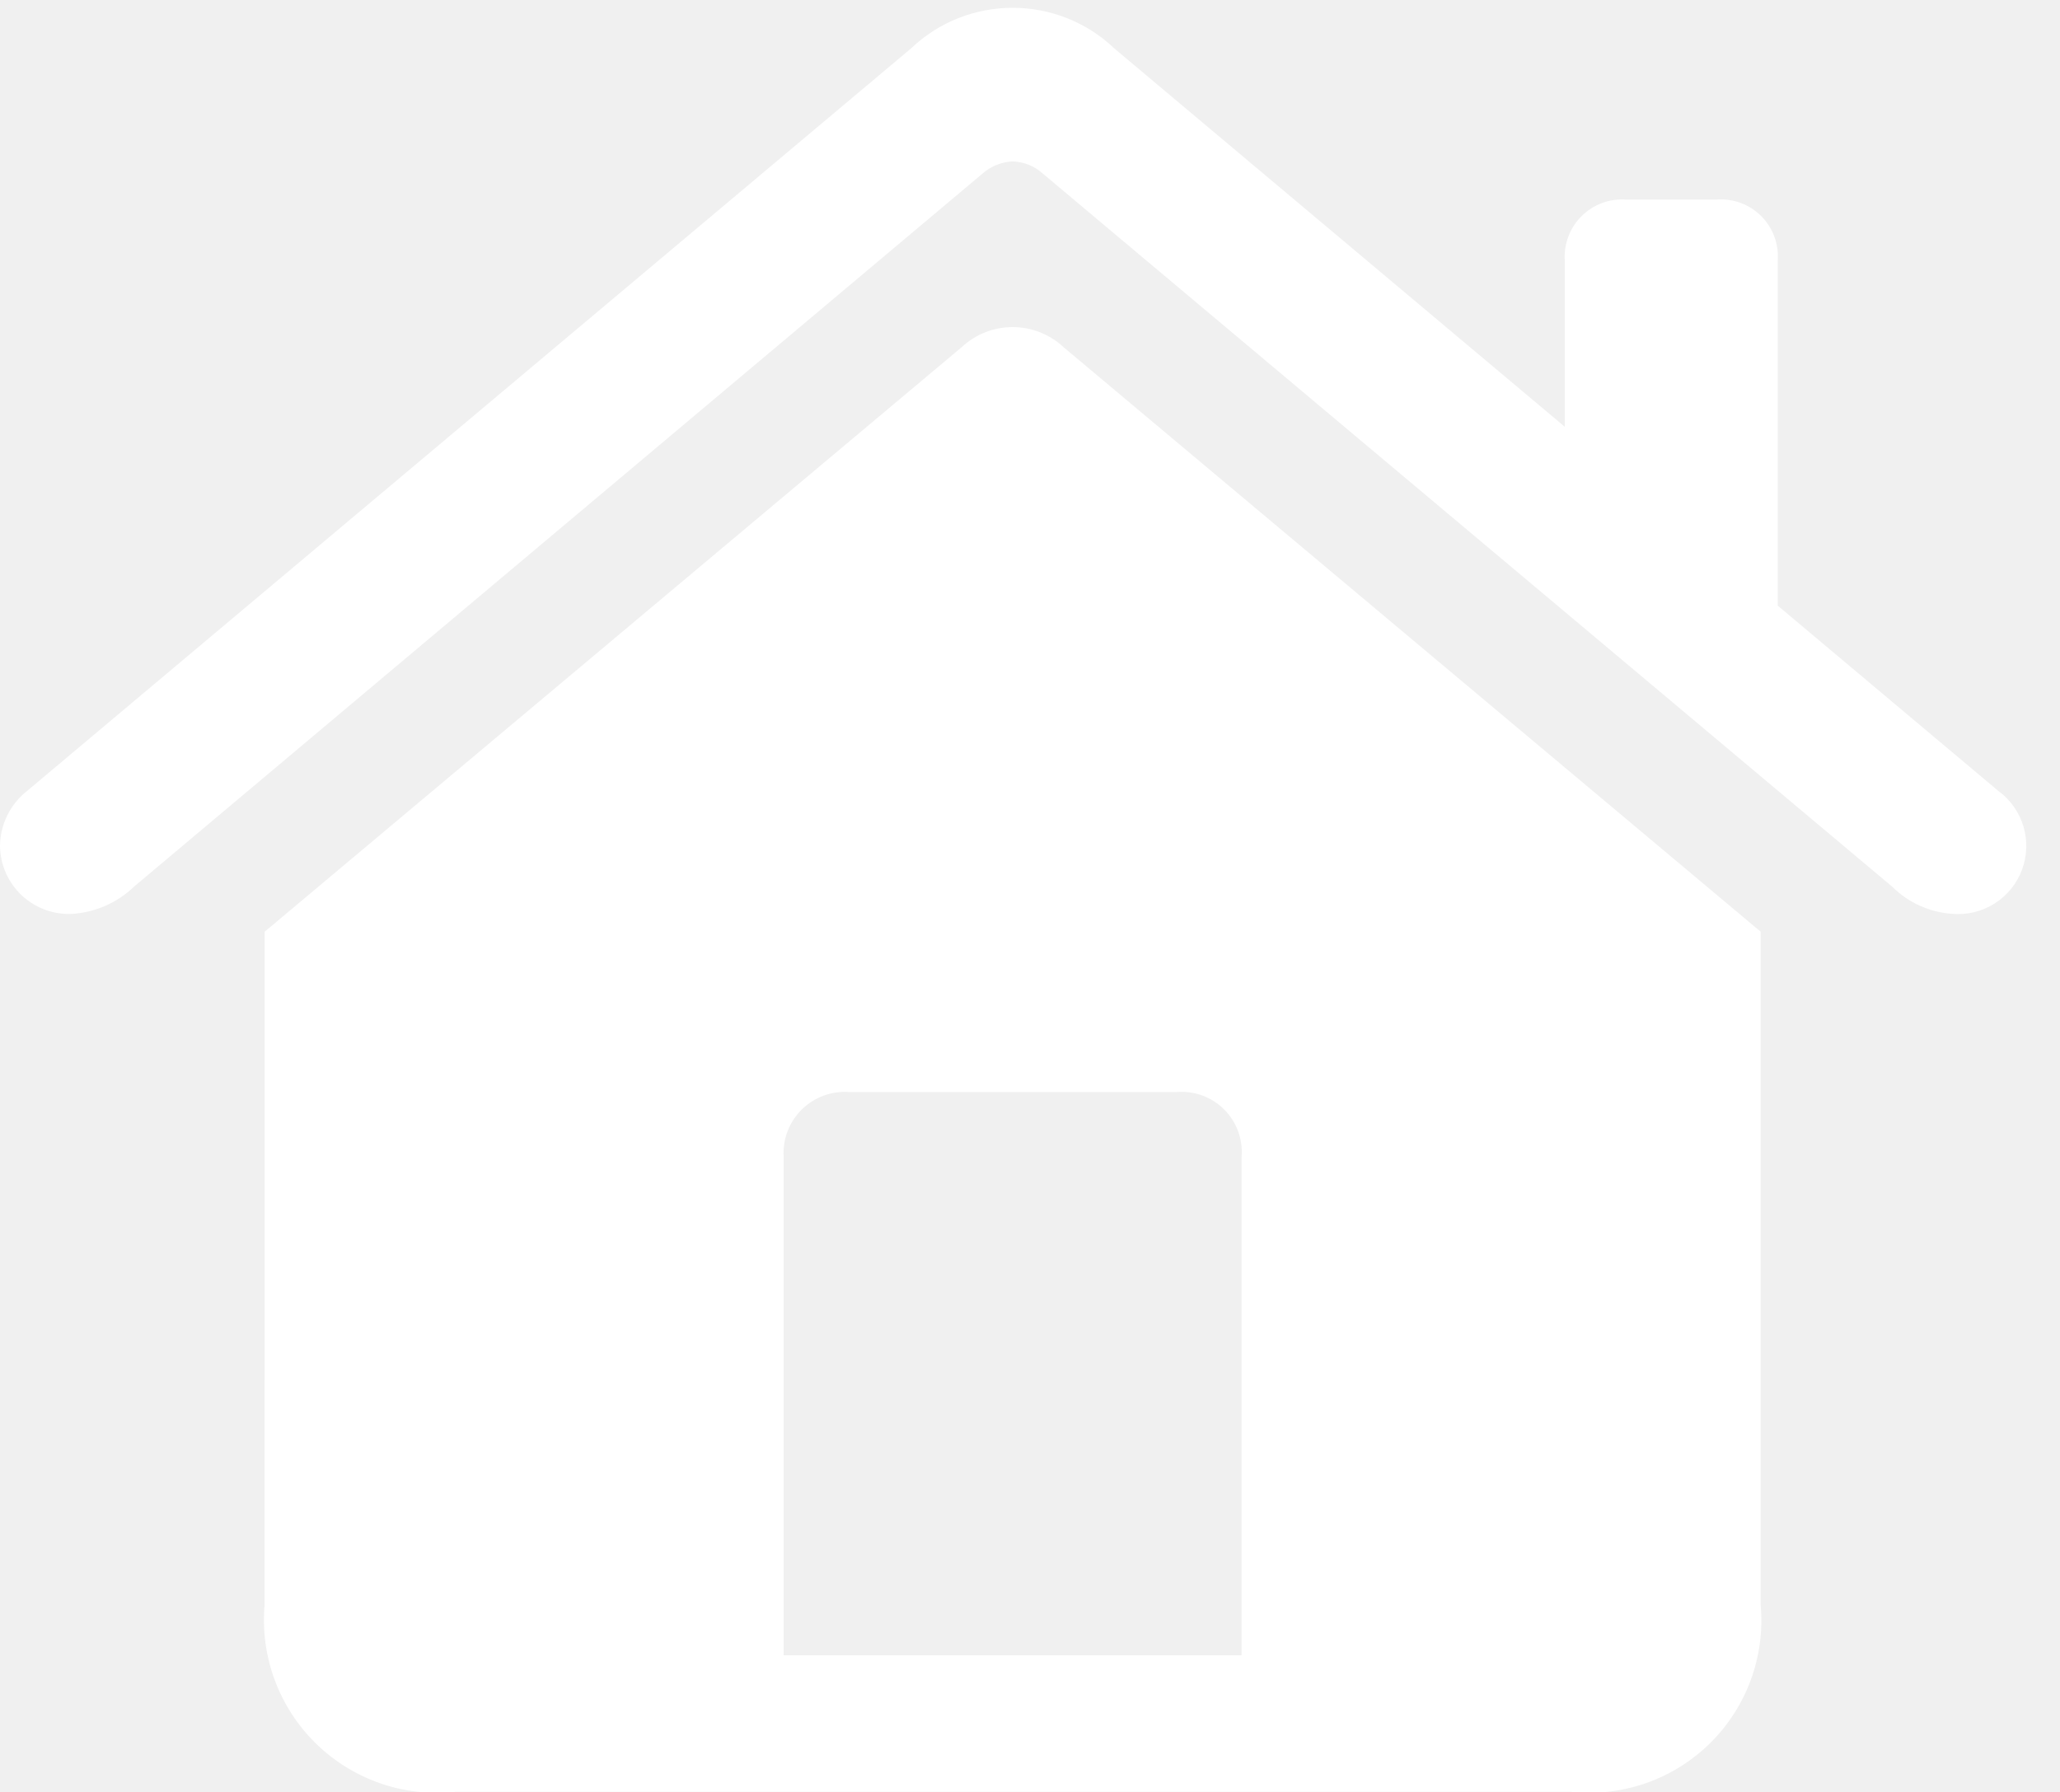
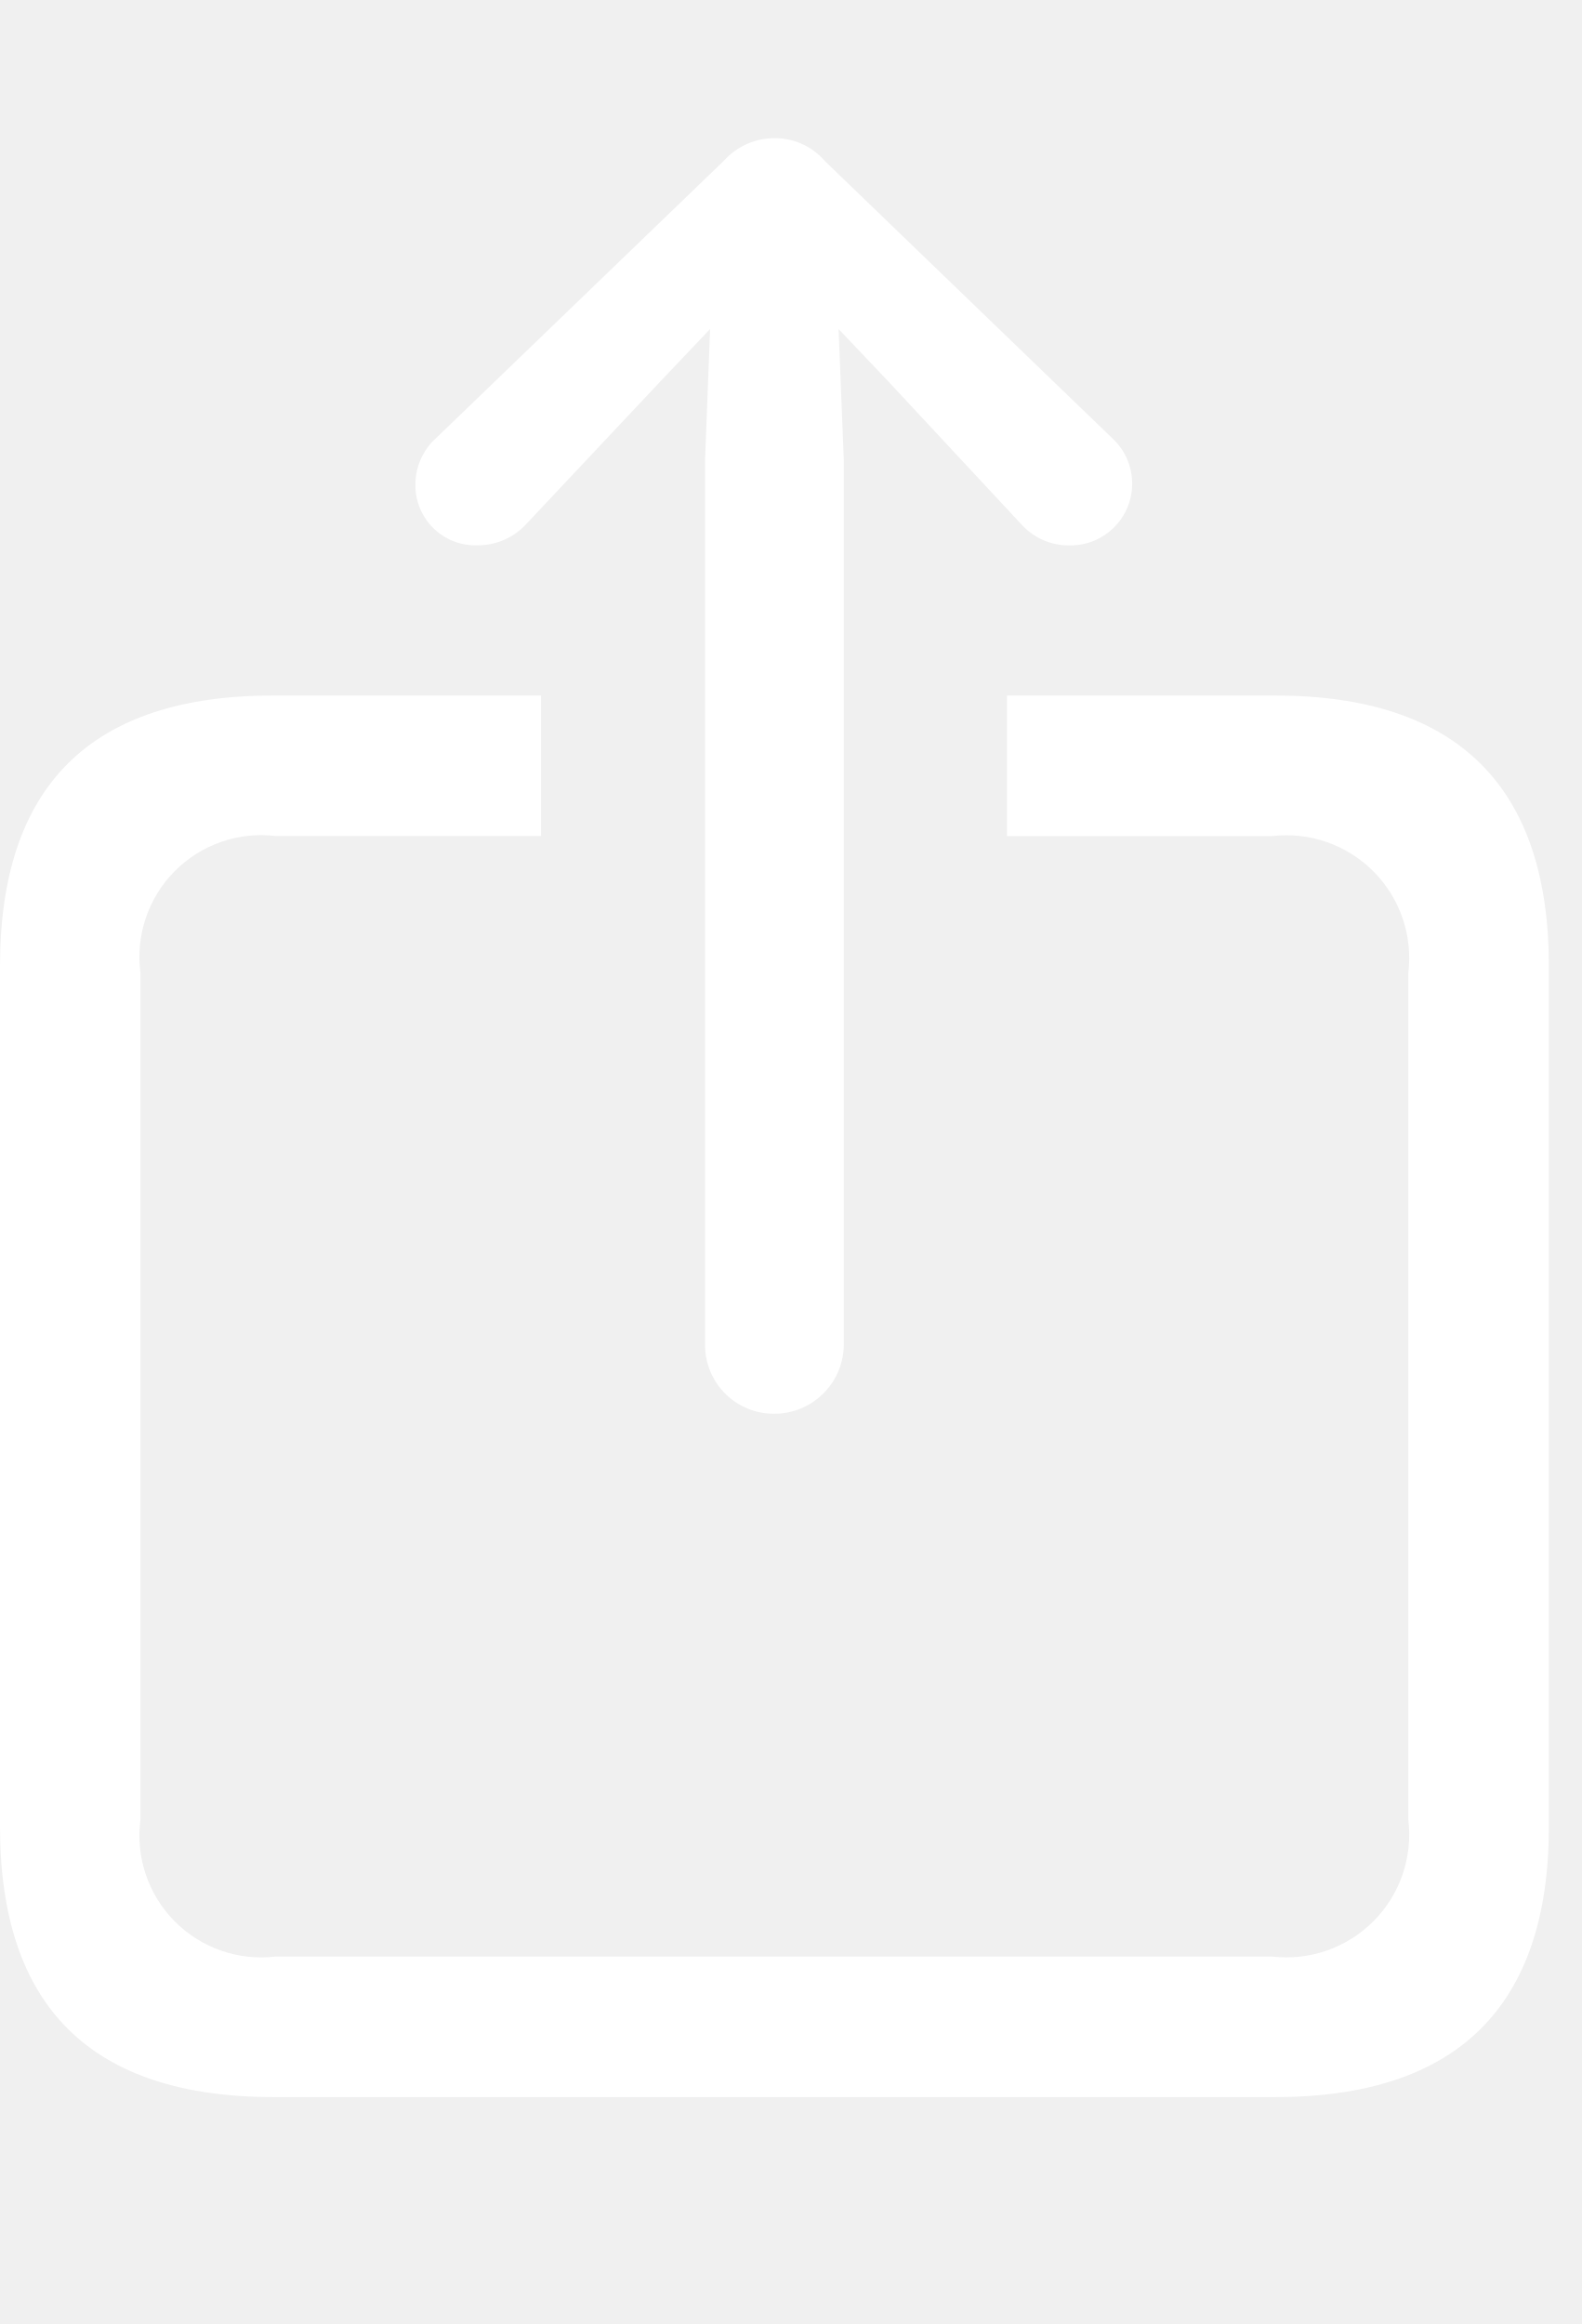
- <svg xmlns="http://www.w3.org/2000/svg" id="house.fill" width="24.185" height="21.04" viewBox="0 0 24.185 21.04">
-   <rect id="사각형_23898" data-name="사각형 23898" width="24" height="21" transform="translate(0.185)" fill="#fff" opacity="0" />
-   <path id="패스_7686" data-name="패스 7686" d="M9.2,19.344V13.487a.719.719,0,0,1,.767-.757h3.853a.706.706,0,0,1,.757.757v5.857Zm-6.094-.588a2.03,2.03,0,0,0,2.24,2.191H18.441a2.023,2.023,0,0,0,2.23-2.191V10.848L12.486,3.984a.876.876,0,0,0-1.195,0L3.107,10.848ZM.856,10.638a1.155,1.155,0,0,0,.717-.319L11.54,1.942a.577.577,0,0,1,.349-.139.556.556,0,0,1,.349.139l9.977,8.377a1.106,1.106,0,0,0,.707.319.8.8,0,0,0,.538-1.444L13.084.478a1.732,1.732,0,0,0-2.39,0L.319,9.194A.833.833,0,0,0,0,9.842.808.808,0,0,0,.856,10.638ZM18.371,5.349l2.5,2.112V2.968a.669.669,0,0,0-.717-.717H19.088a.674.674,0,0,0-.717.717Z" transform="translate(0 0.092)" fill="#fff" />
+ <svg xmlns="http://www.w3.org/2000/svg" id="square.and.arrow.up" width="17.695" height="26.006" viewBox="0 0 17.695 26.006">
+   <rect id="사각형_23995" data-name="사각형 23995" width="17.695" height="26.006" fill="#fff" opacity="0" />
+   <path id="패스_7732" data-name="패스 7732" d="M17.334,10.811V20.44c0,2.012-1.025,3.027-3.066,3.027H3.066Q0,23.467,0,20.44V10.811Q0,7.778,3.066,7.783H6.055V9.355H3.086a1.363,1.363,0,0,0-1.514,1.533v9.473a1.363,1.363,0,0,0,1.514,1.533H14.238a1.374,1.374,0,0,0,1.523-1.533V10.889a1.374,1.374,0,0,0-1.523-1.533H11.269V7.783h3C16.309,7.783,17.334,8.8,17.334,10.811Z" fill="#fff" />
+   <path id="패스_7733" data-name="패스 7733" d="M8.662,15.82a.778.778,0,0,0,.781-.752V5.137L9.385,3.682l.547.576,1.5,1.611a.713.713,0,0,0,.527.234.691.691,0,0,0,.488-1.2L9.229,1.8a.734.734,0,0,0-.566-.254A.762.762,0,0,0,8.1,1.8L4.883,4.9a.7.7,0,0,0-.234.518.672.672,0,0,0,.7.684.734.734,0,0,0,.537-.234L7.4,4.258l.547-.576L7.891,5.137v9.932A.769.769,0,0,0,8.662,15.82Z" fill="#fff" />
</svg>
